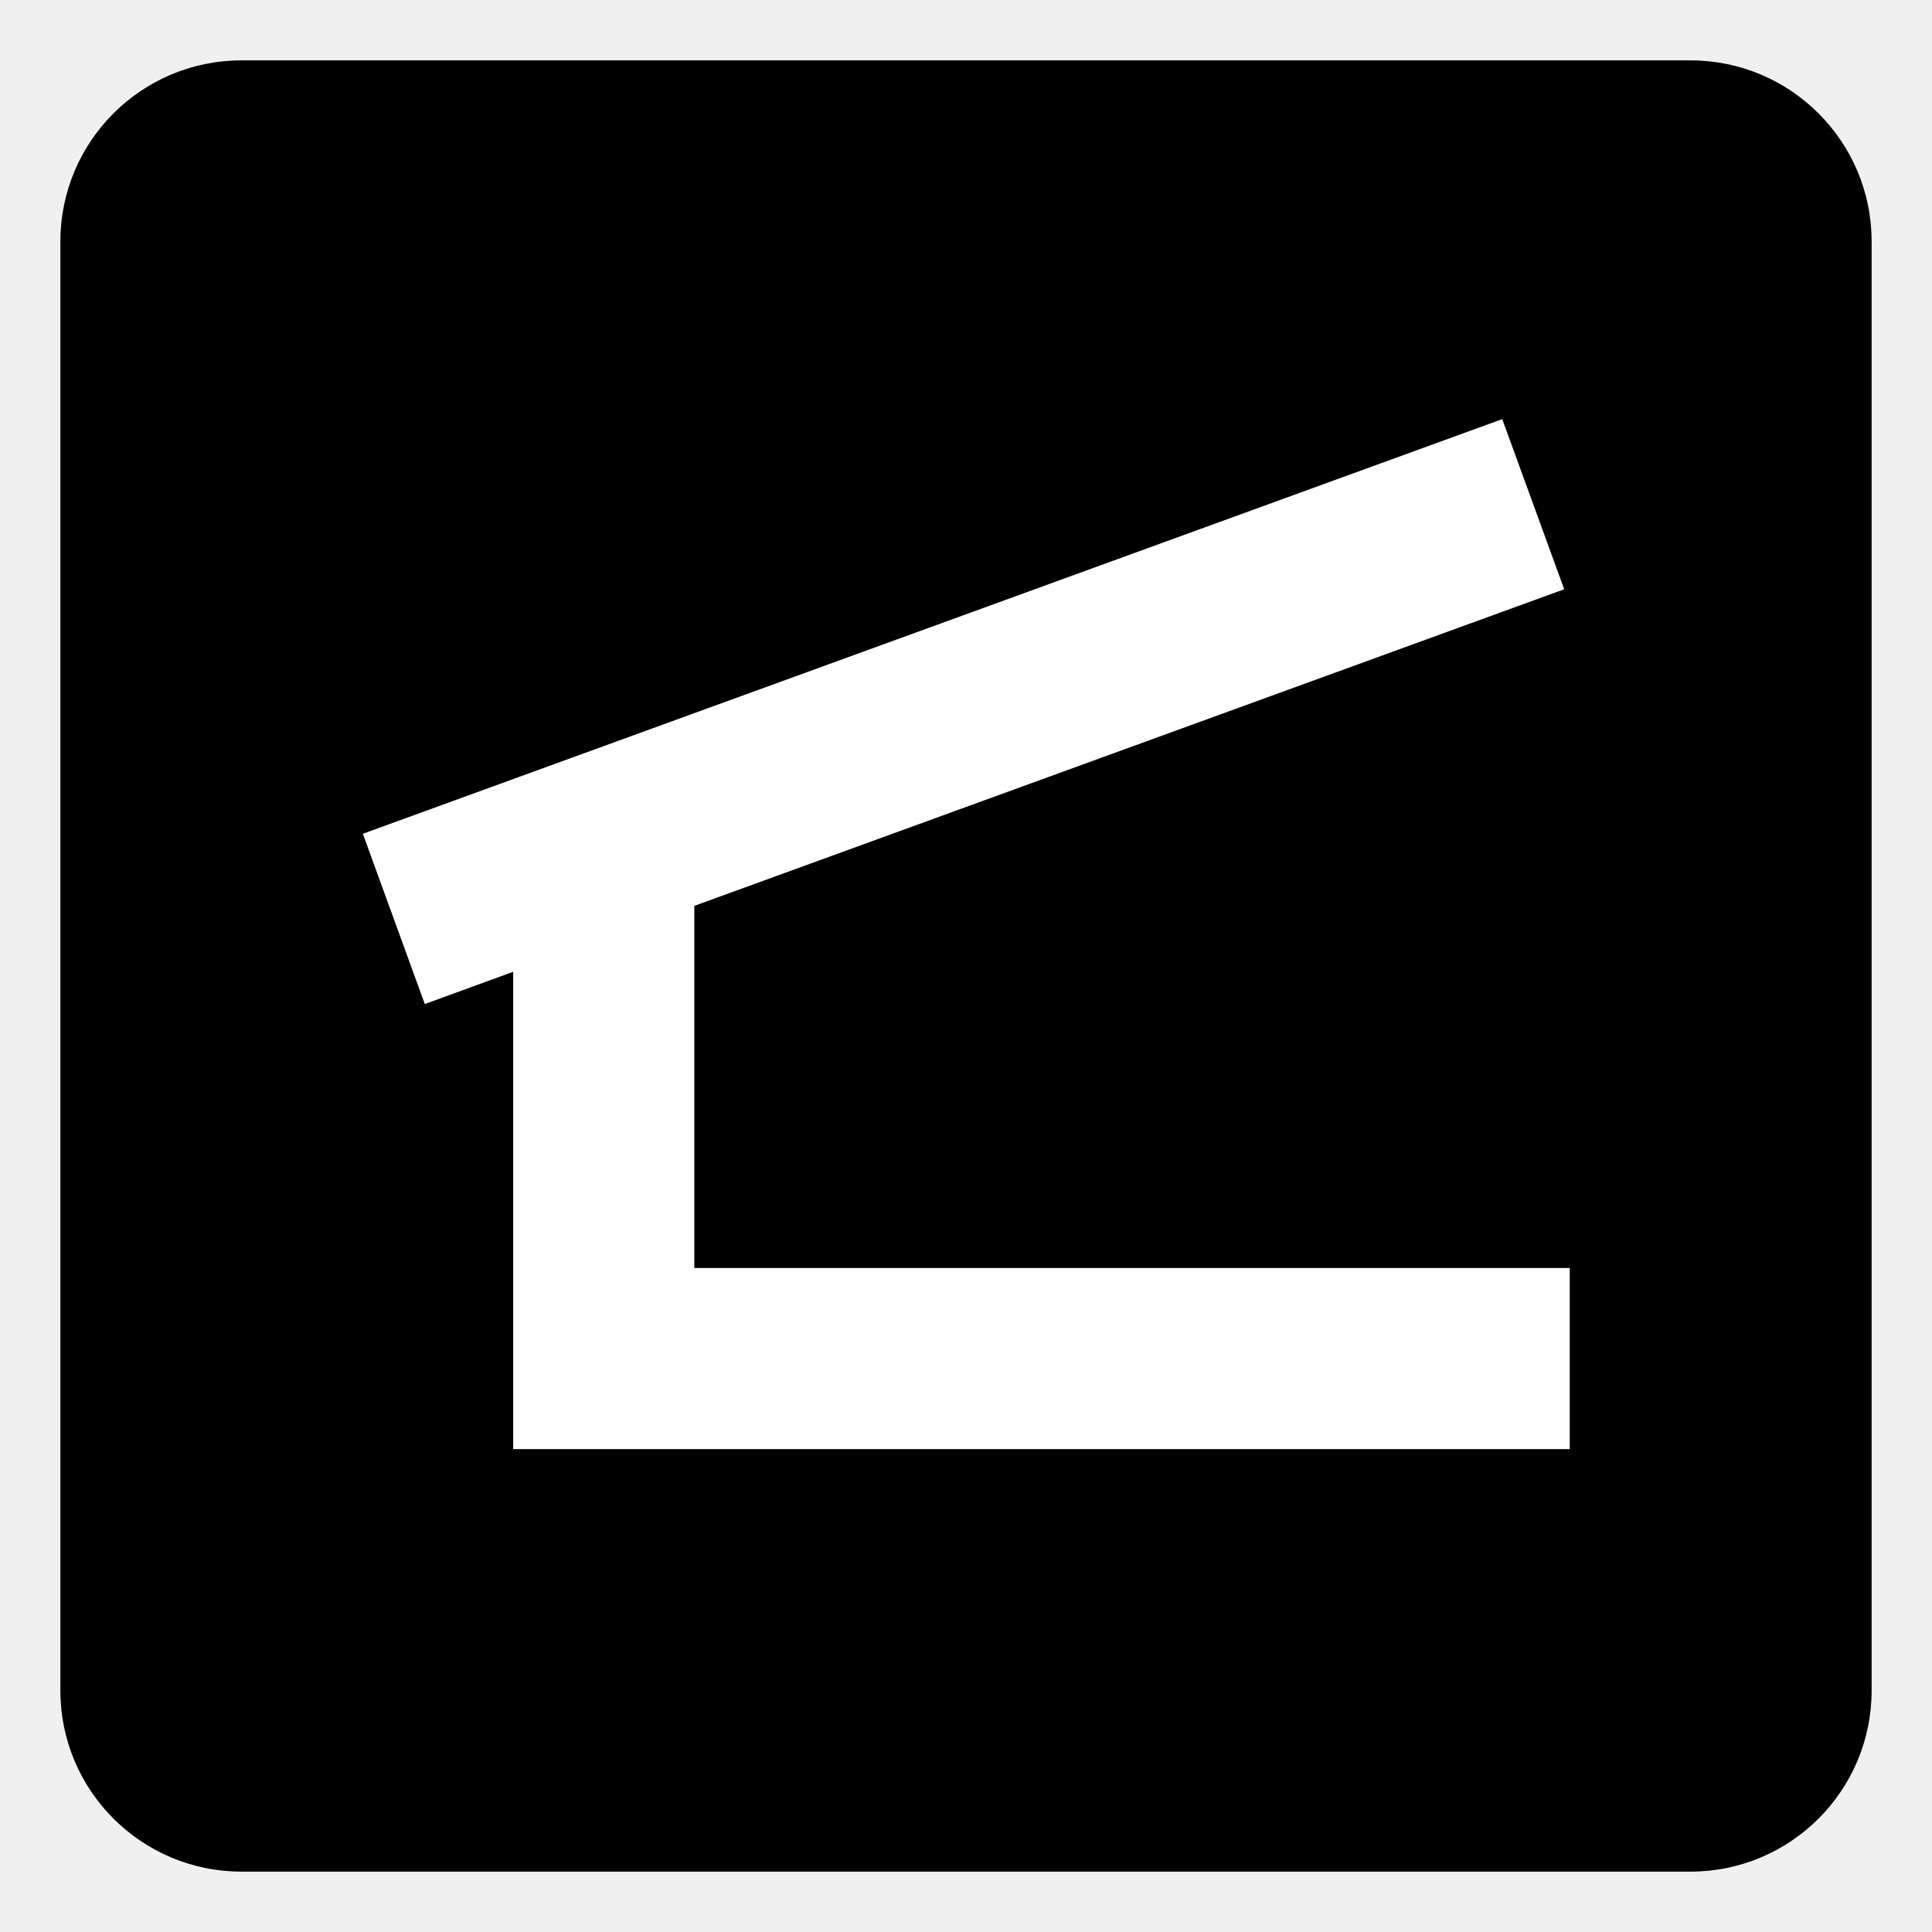
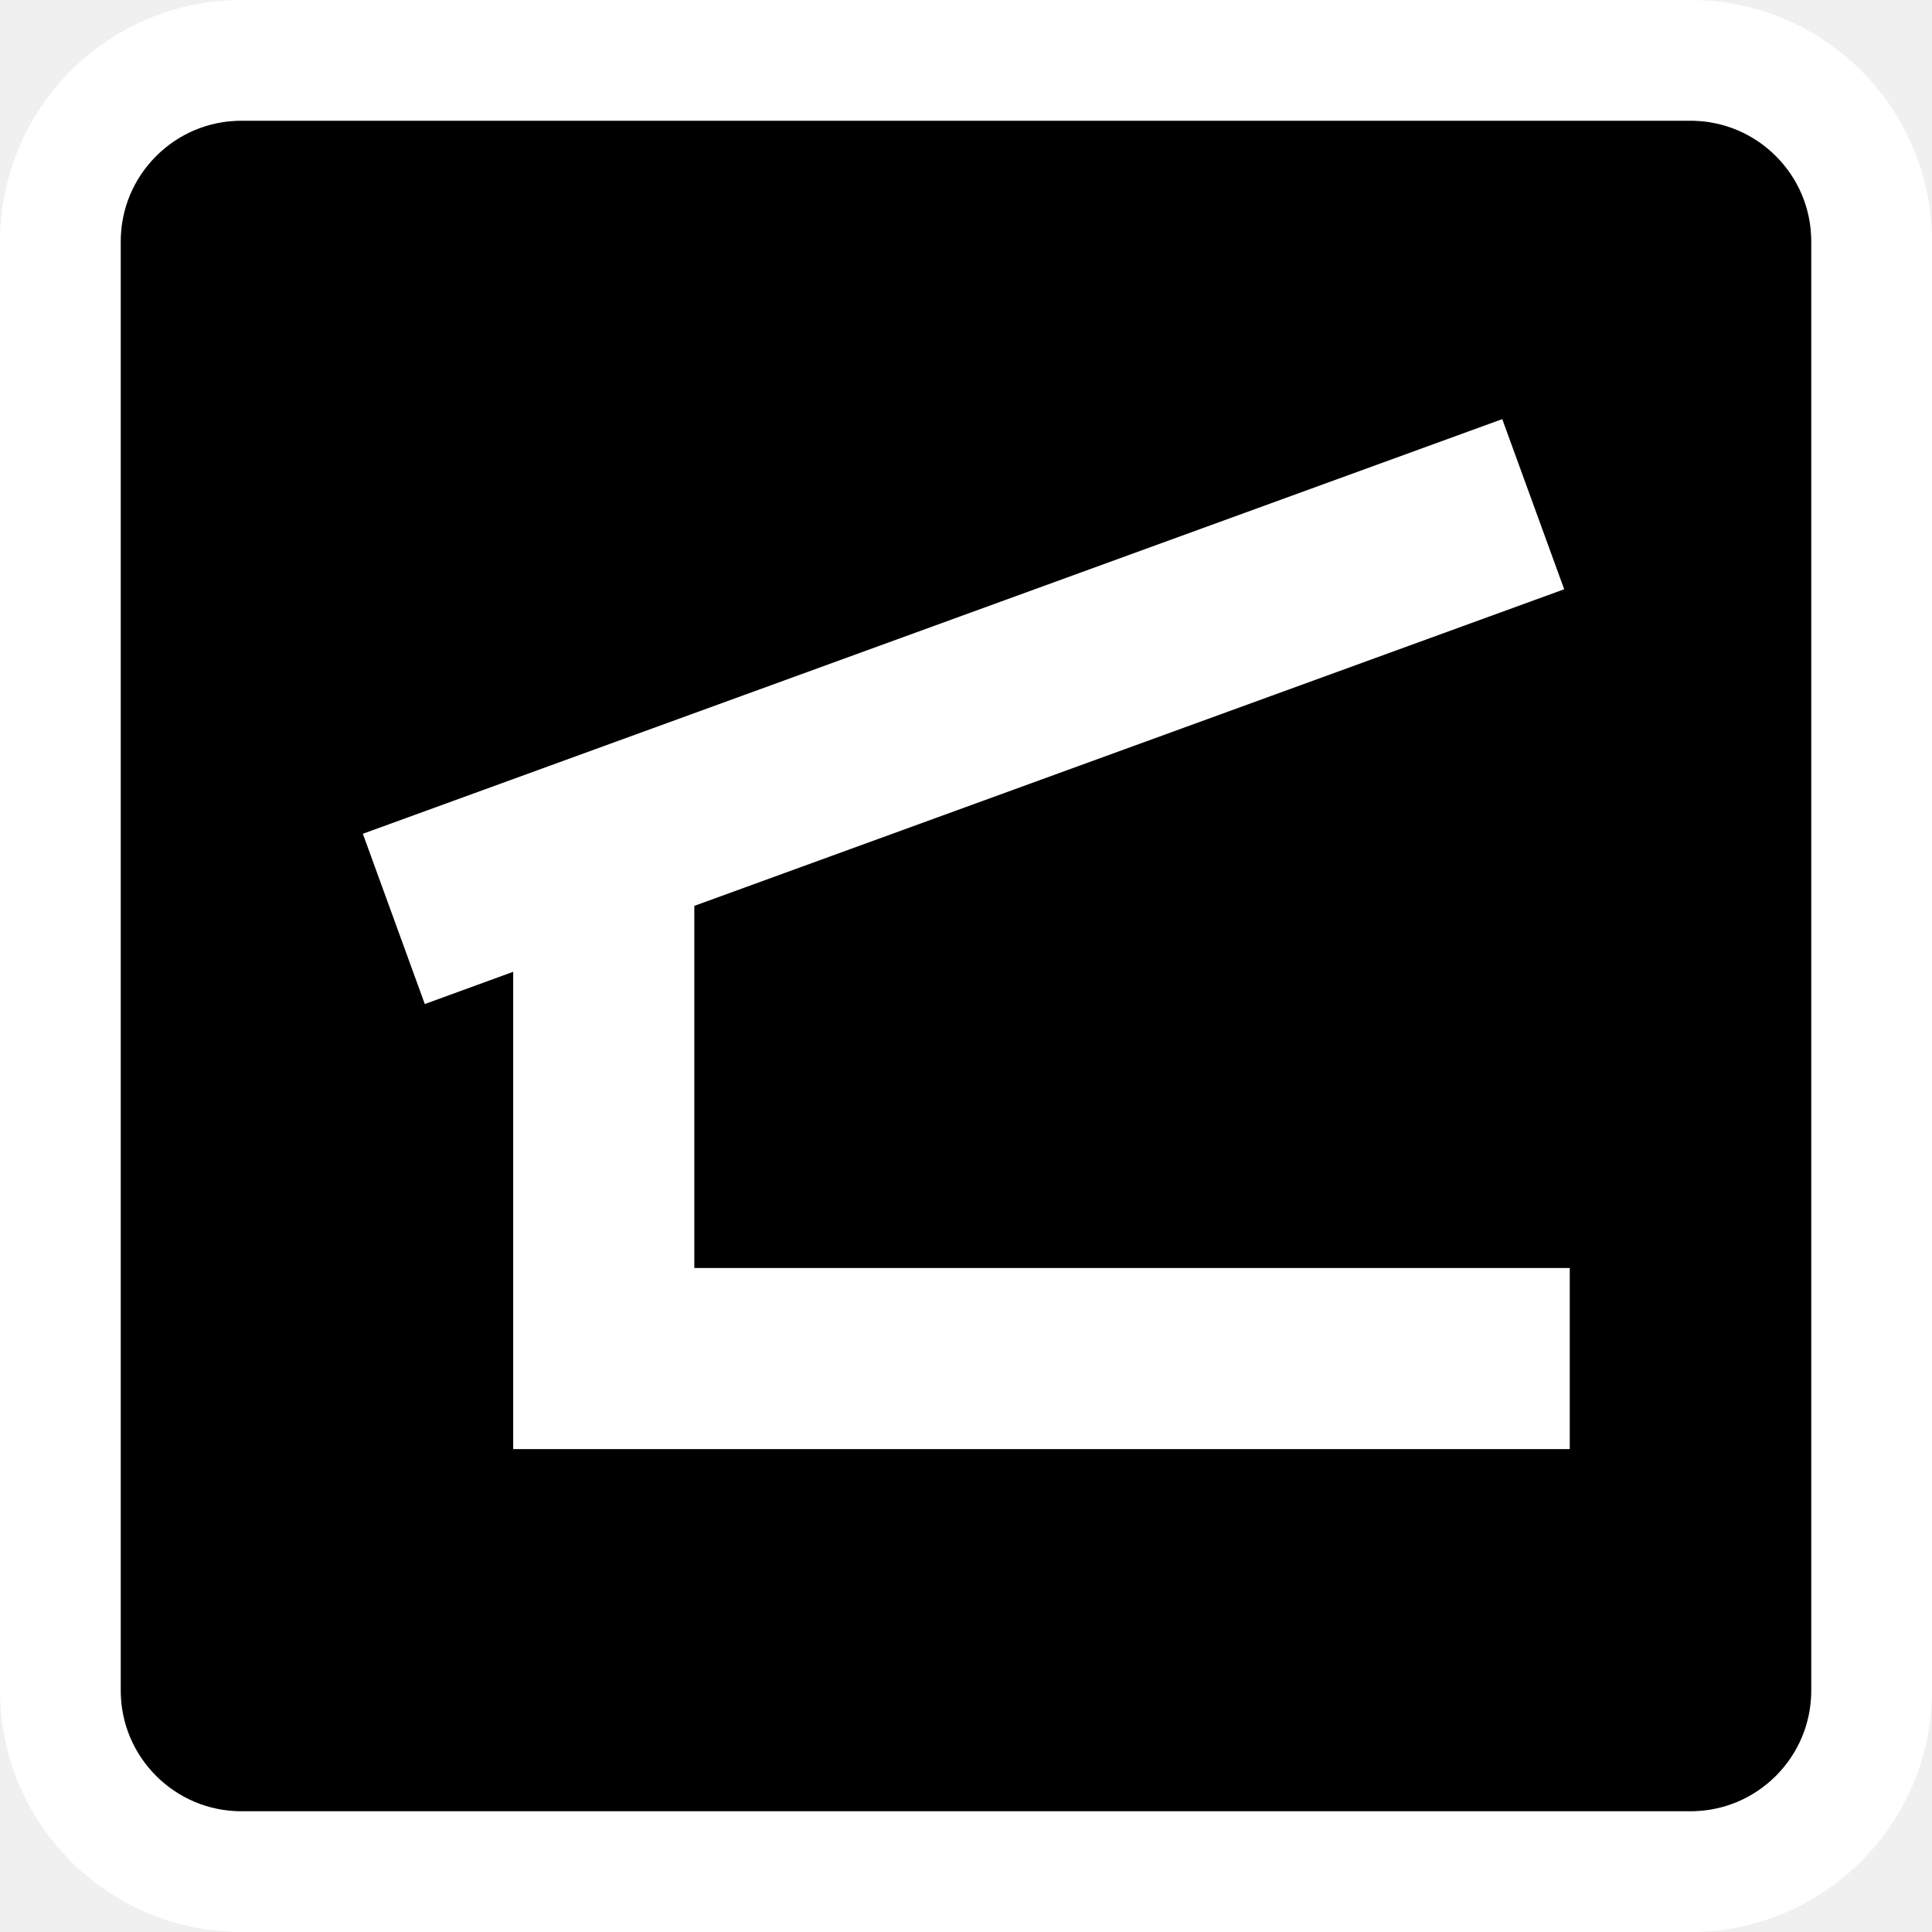
<svg xmlns="http://www.w3.org/2000/svg" width="16" height="16" viewBox="0 0 16 16" fill="none">
-   <rect x="0.5" y="0.5" width="15" height="15" rx="1.5" fill="black" />
+   <rect x="0.5" y="0.5" width="15" height="15" rx="1.5" fill="black" stroke="white" />
  <path d="M5.75 7.502L12.954 4.88L12.441 3.471L3.005 6.905L3.518 8.315L4.25 8.048L4.25 12.001L13 12.001V10.501H5.75L5.75 7.502Z" fill="white" />
</svg>
